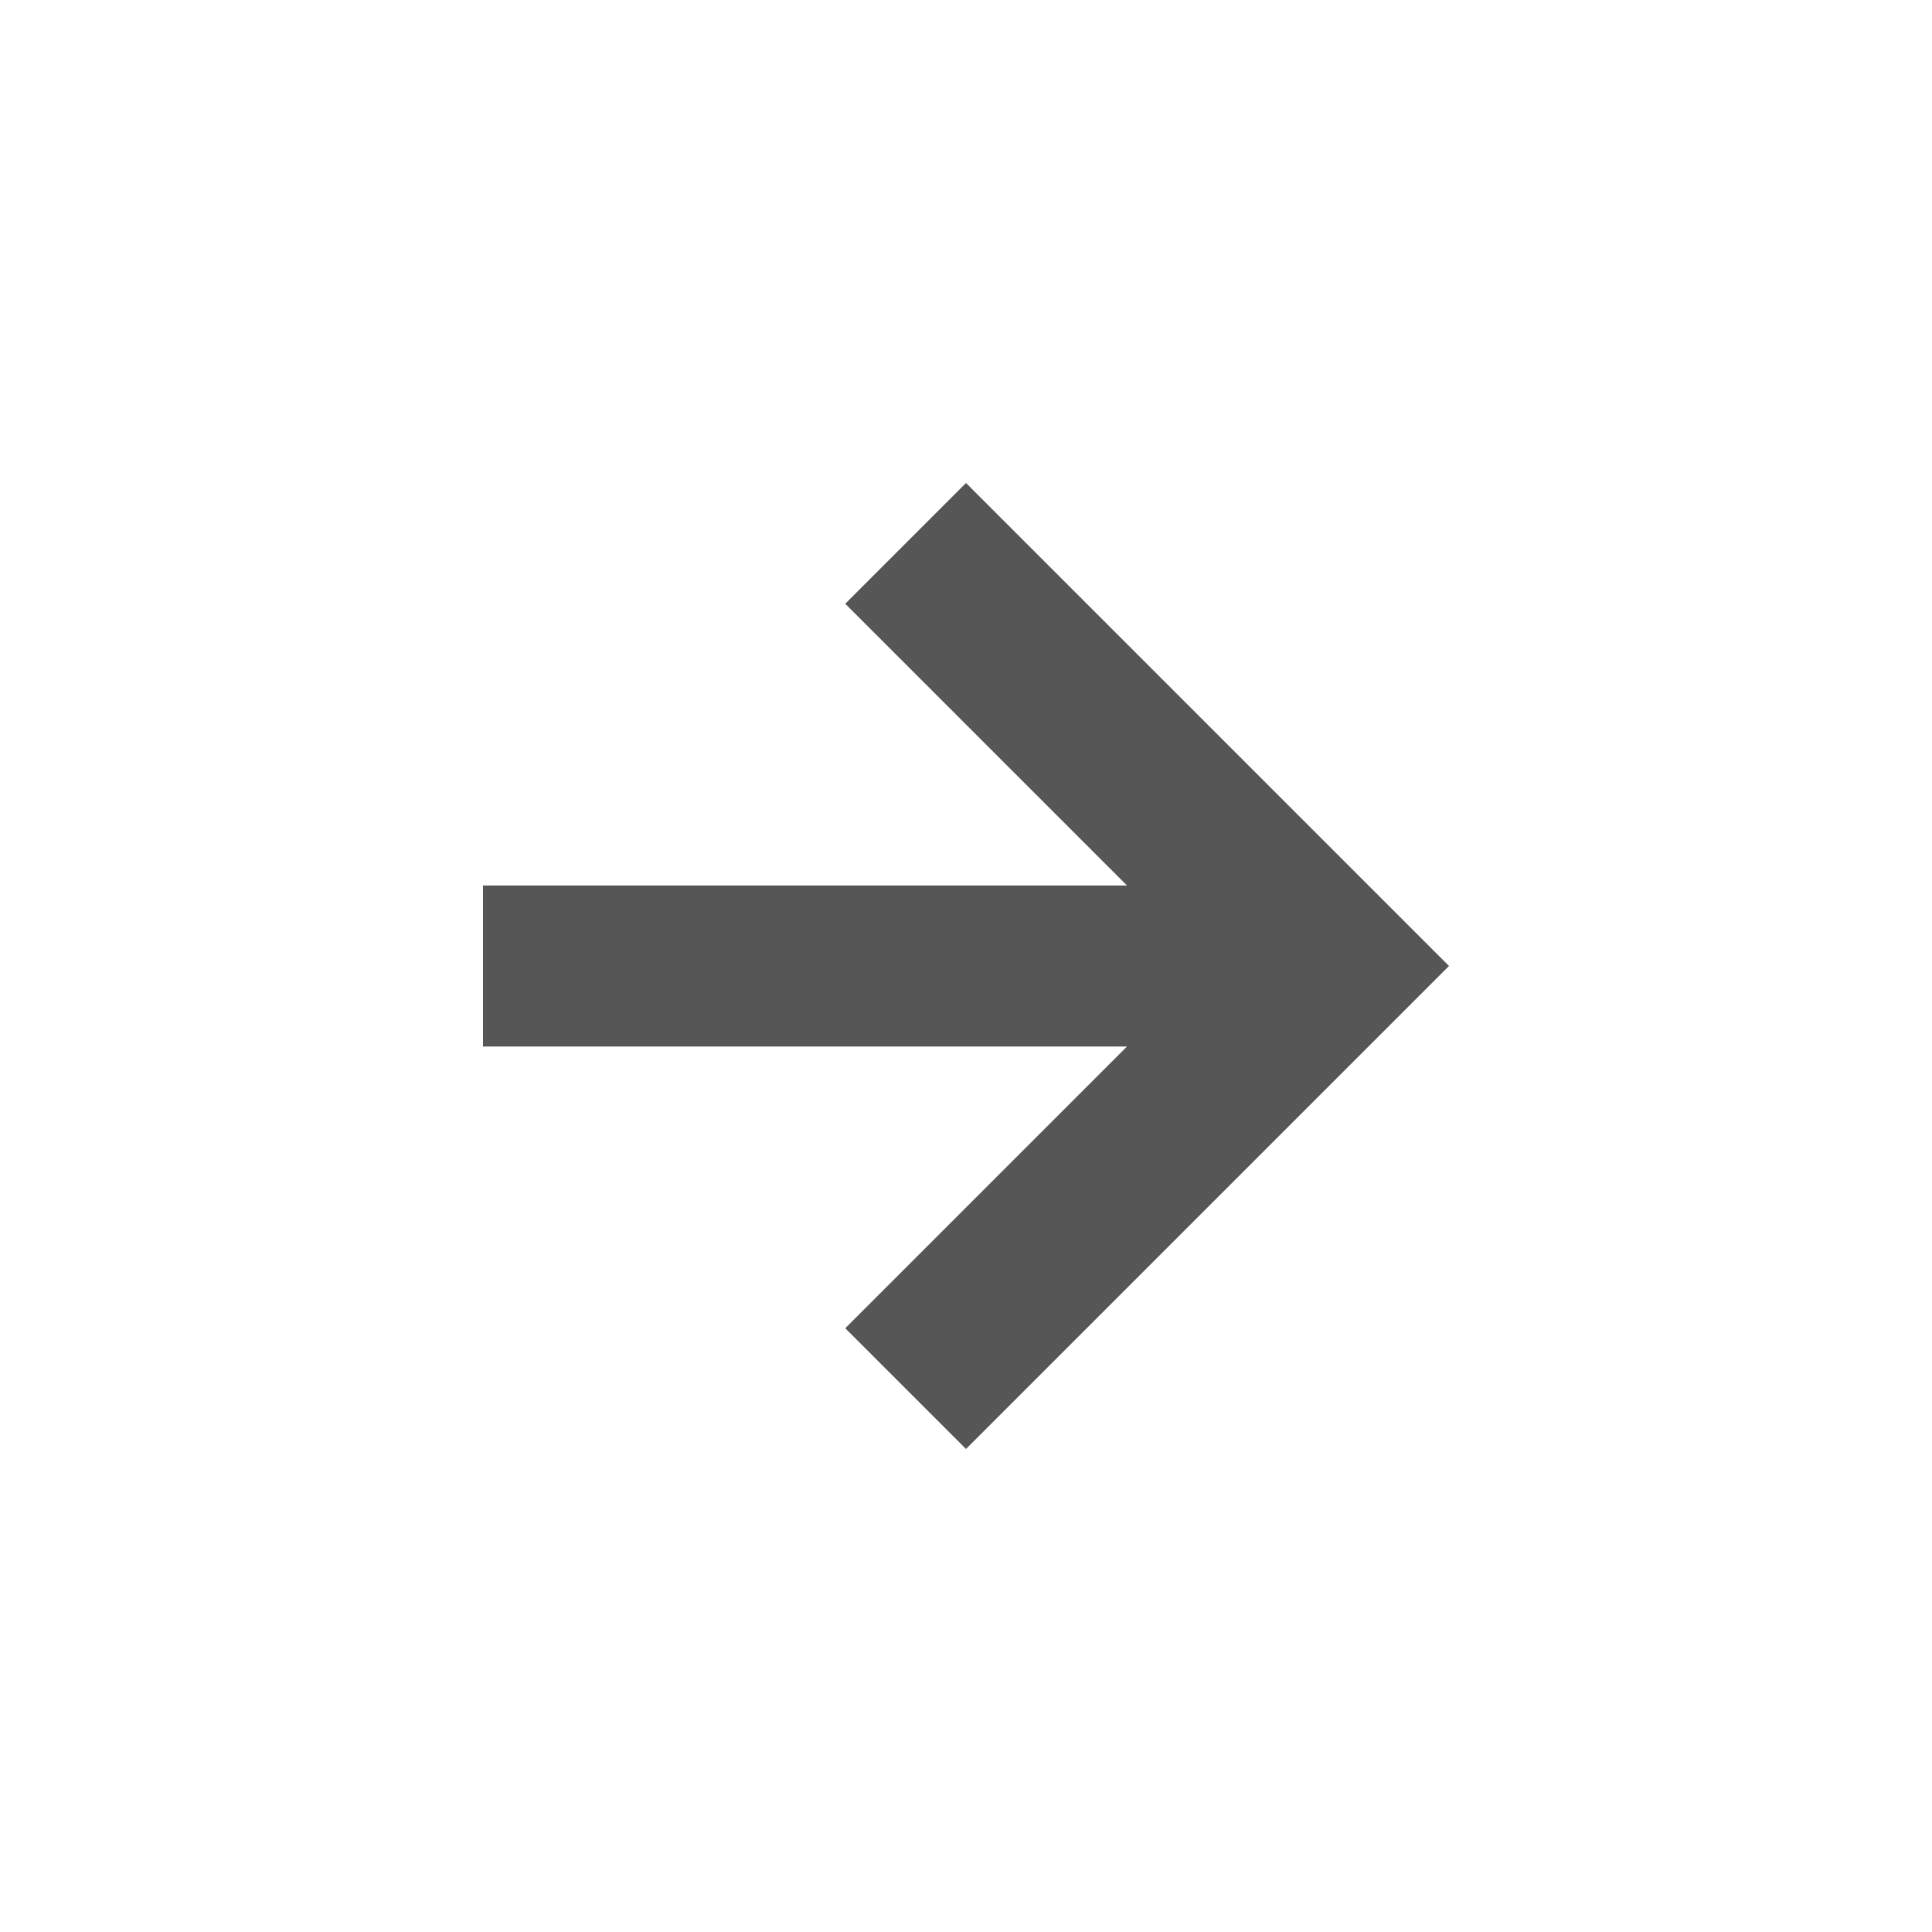
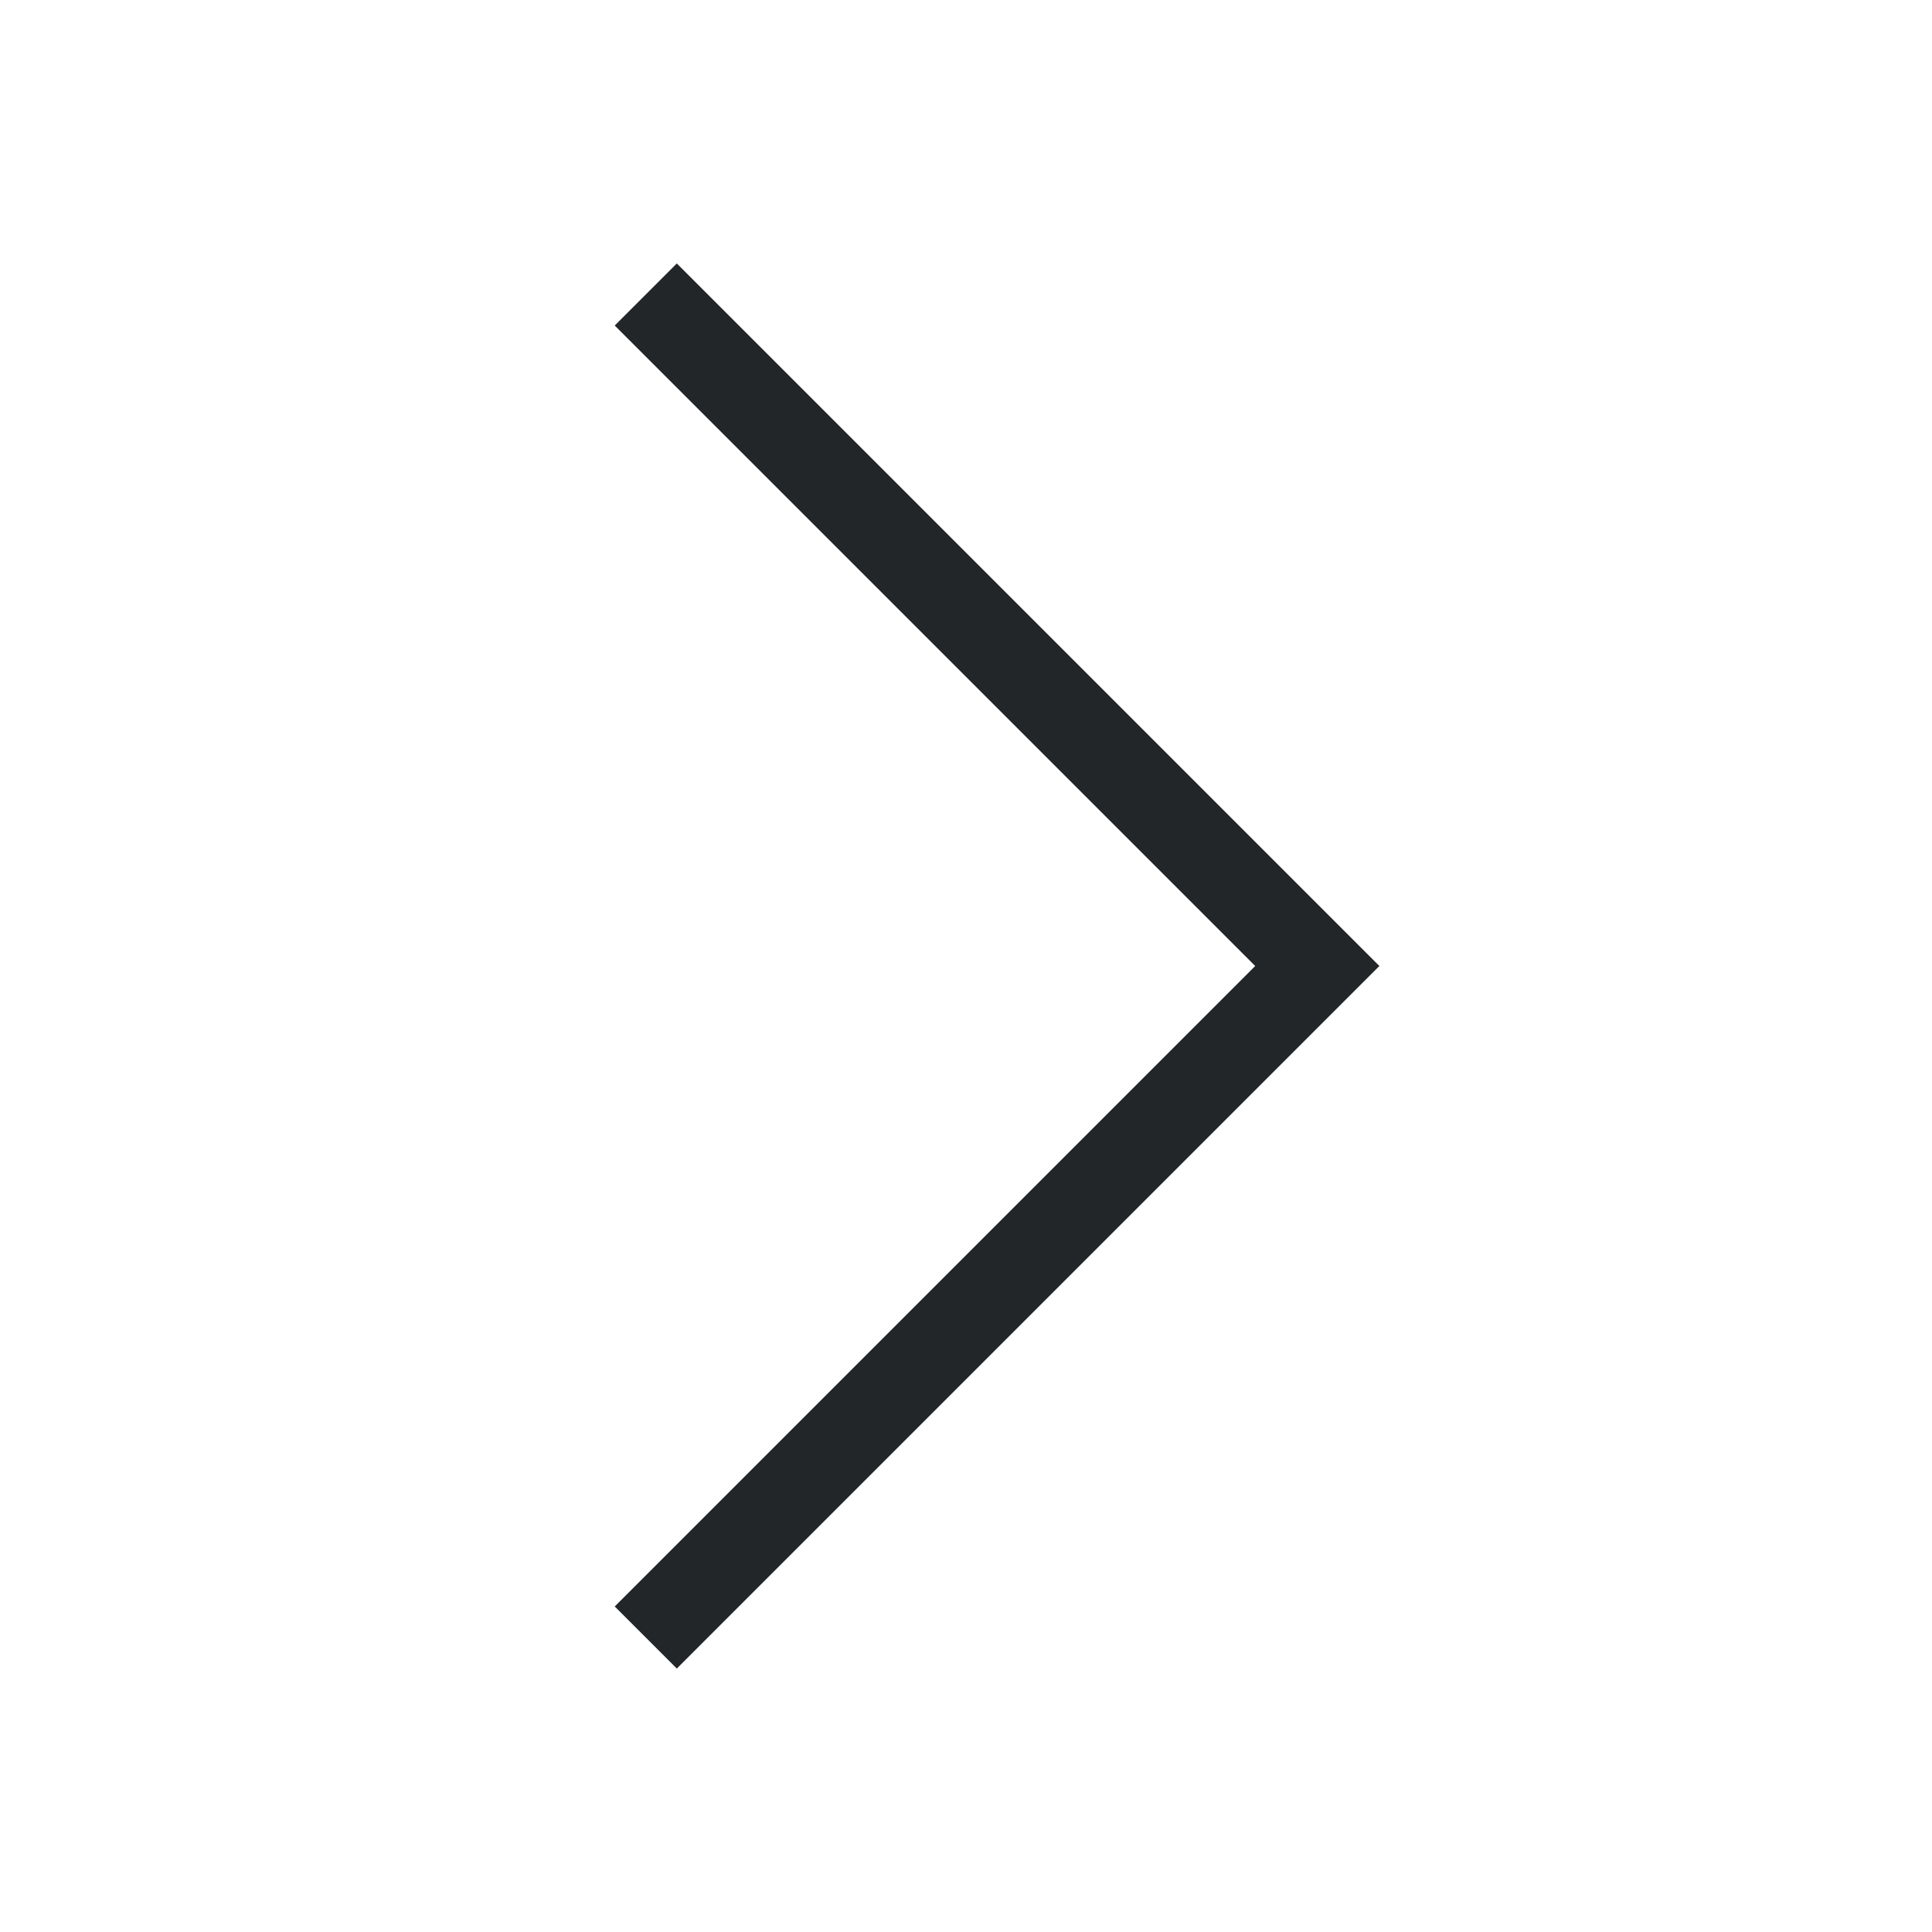
- <svg xmlns="http://www.w3.org/2000/svg" width="24" height="24" version="1.1">
-   <defs>
-     <style id="current-color-scheme" type="text/css">
-    .ColorScheme-Text { color:#565656; } .ColorScheme-Highlight { color:#5294e2; }
-   </style>
+ <svg xmlns="http://www.w3.org/2000/svg" viewBox="0 0 22 22">
+   <defs id="defs3051">
+     <style type="text/css" id="current-color-scheme">
+       .ColorScheme-Text {
+         color:#232629;
+       }
+       </style>
  </defs>
-   <g transform="matrix(1,0,0,1,4,4)">
-     <path class="ColorScheme-Text" d="M 2,9 H 10 L 6.5,12.5 8,14 14,8 8,2 6.5,3.5 10,7 H 2 Z" style="fill:currentColor" />
-   </g>
+   <path style="fill:currentColor;fill-opacity:1;stroke:none" d="m7.707 3l-.707.707 6.125 6.125 1.168 1.168-1.168 1.168-6.125 6.125.707.707 6.125-6.125 1.875-1.875-1.875-1.875-6.125-6.125" class="ColorScheme-Text" />
</svg>
